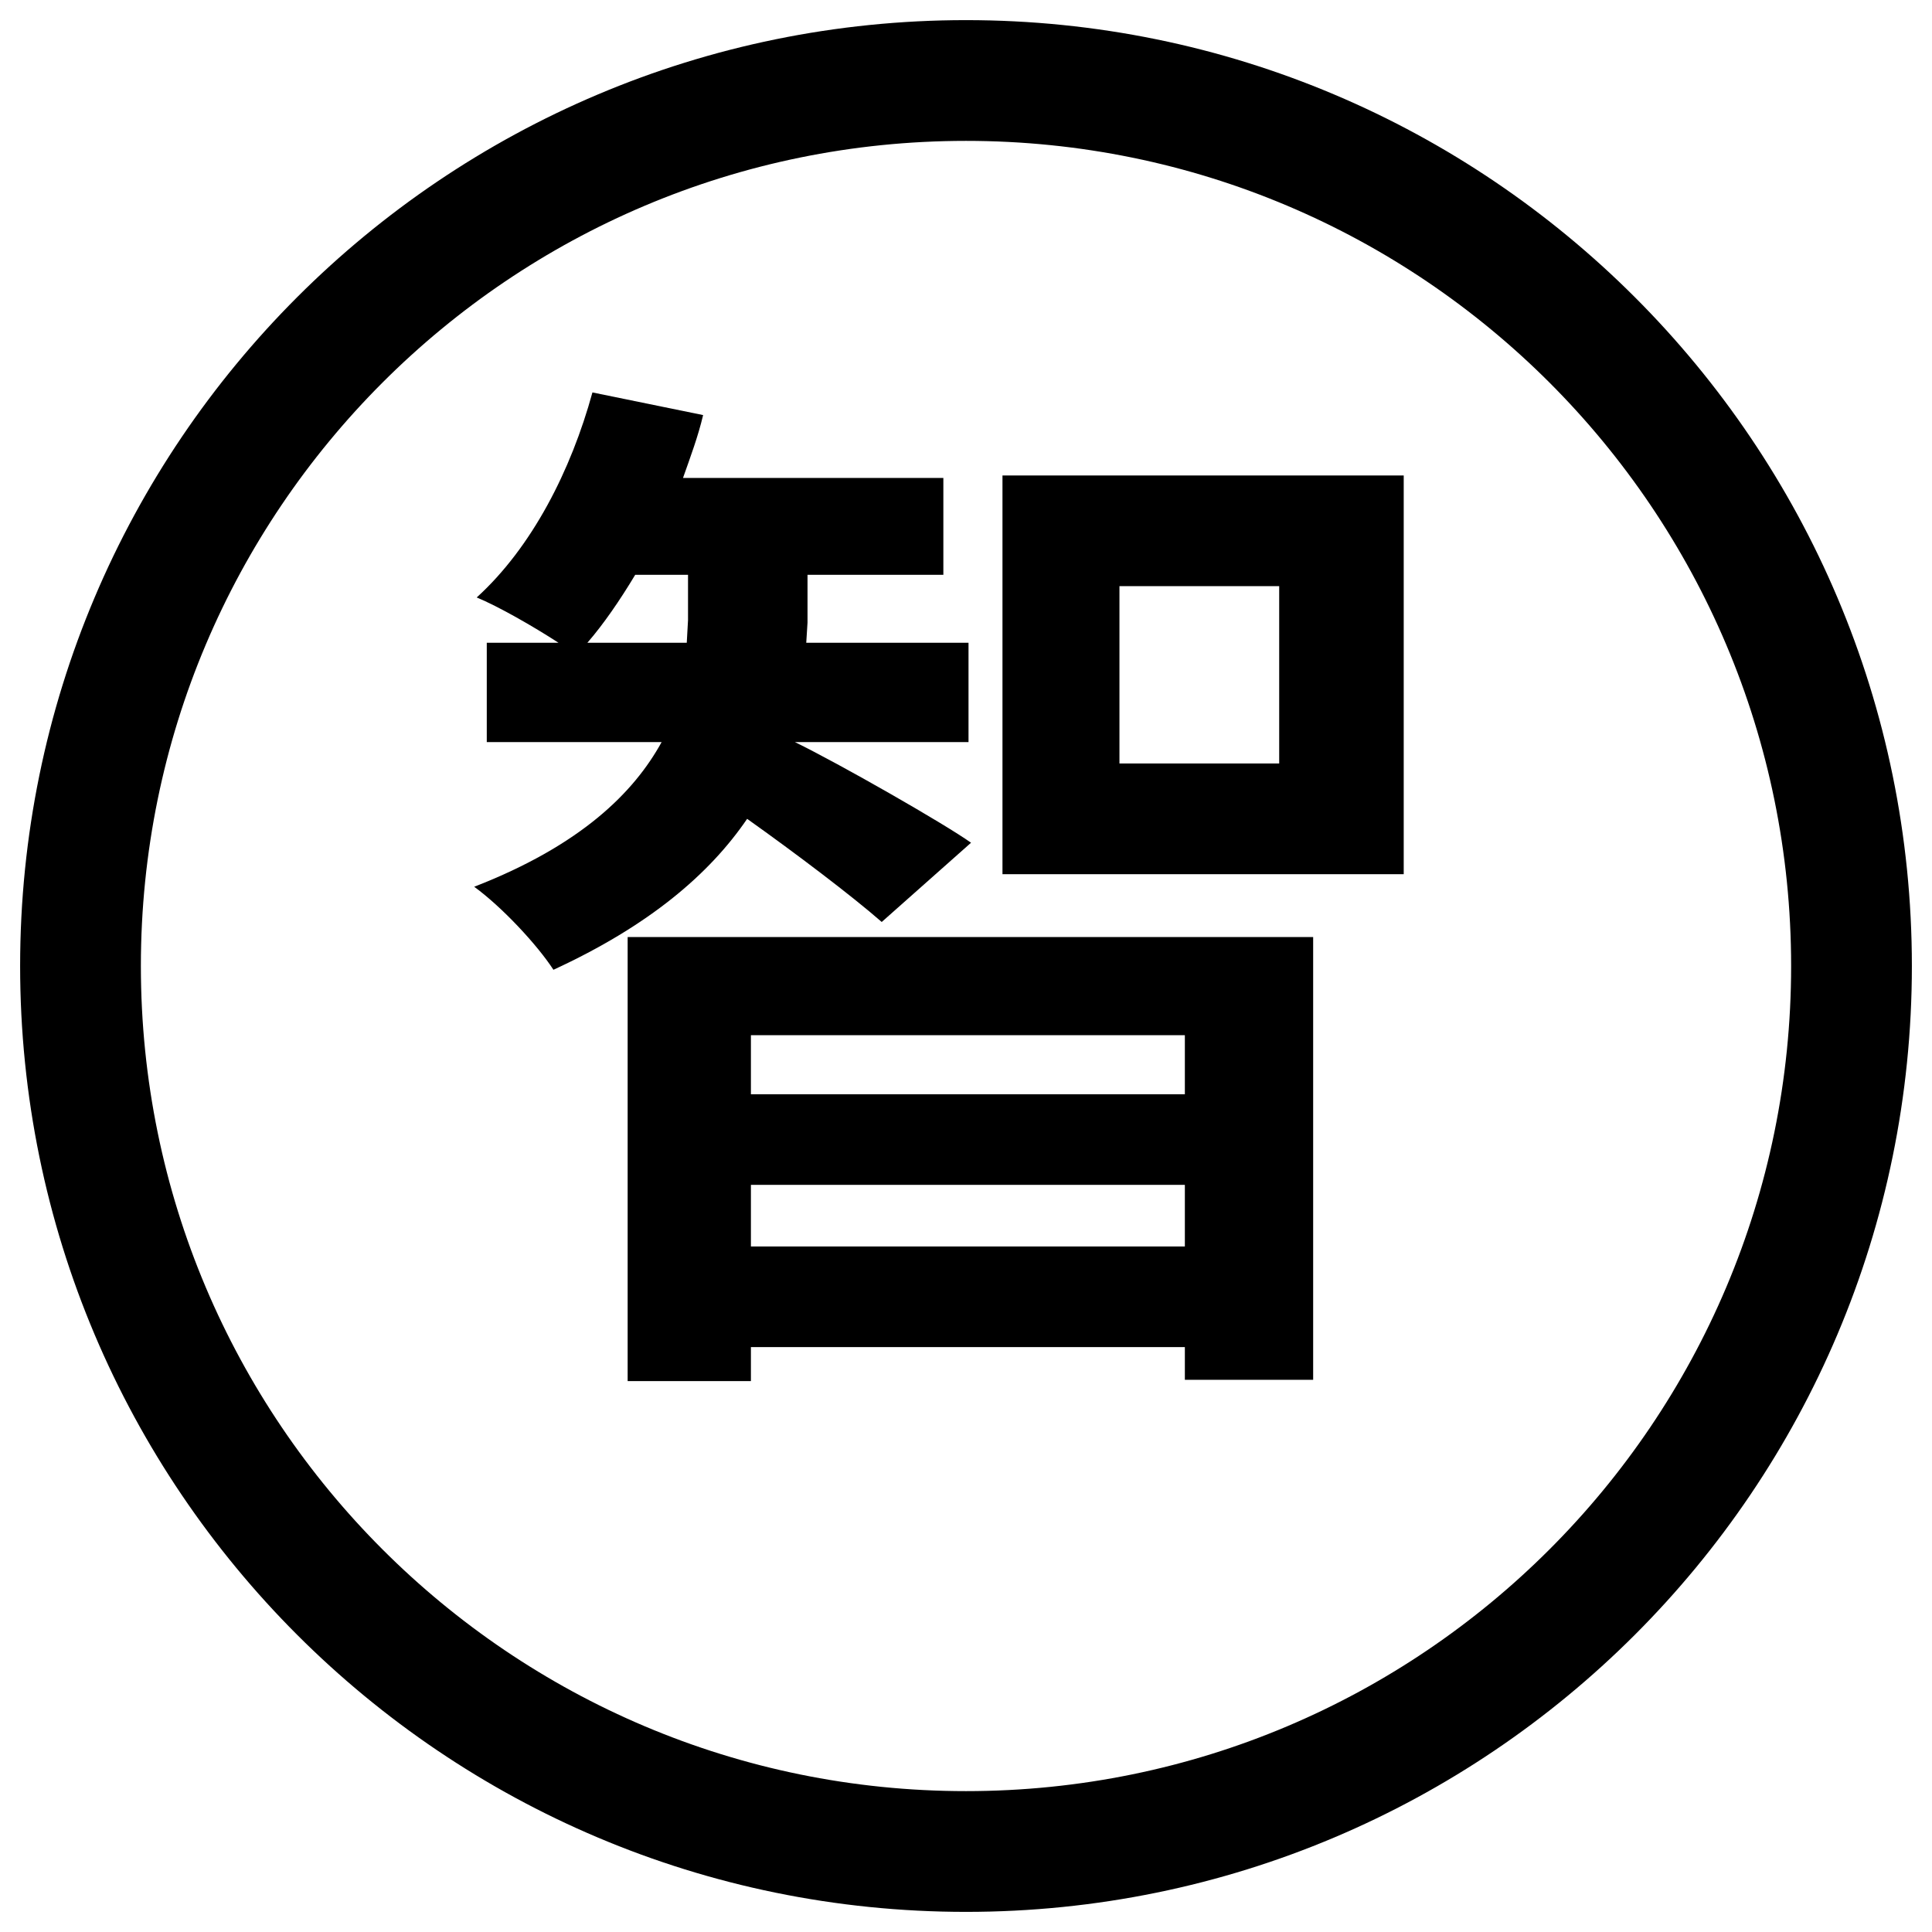
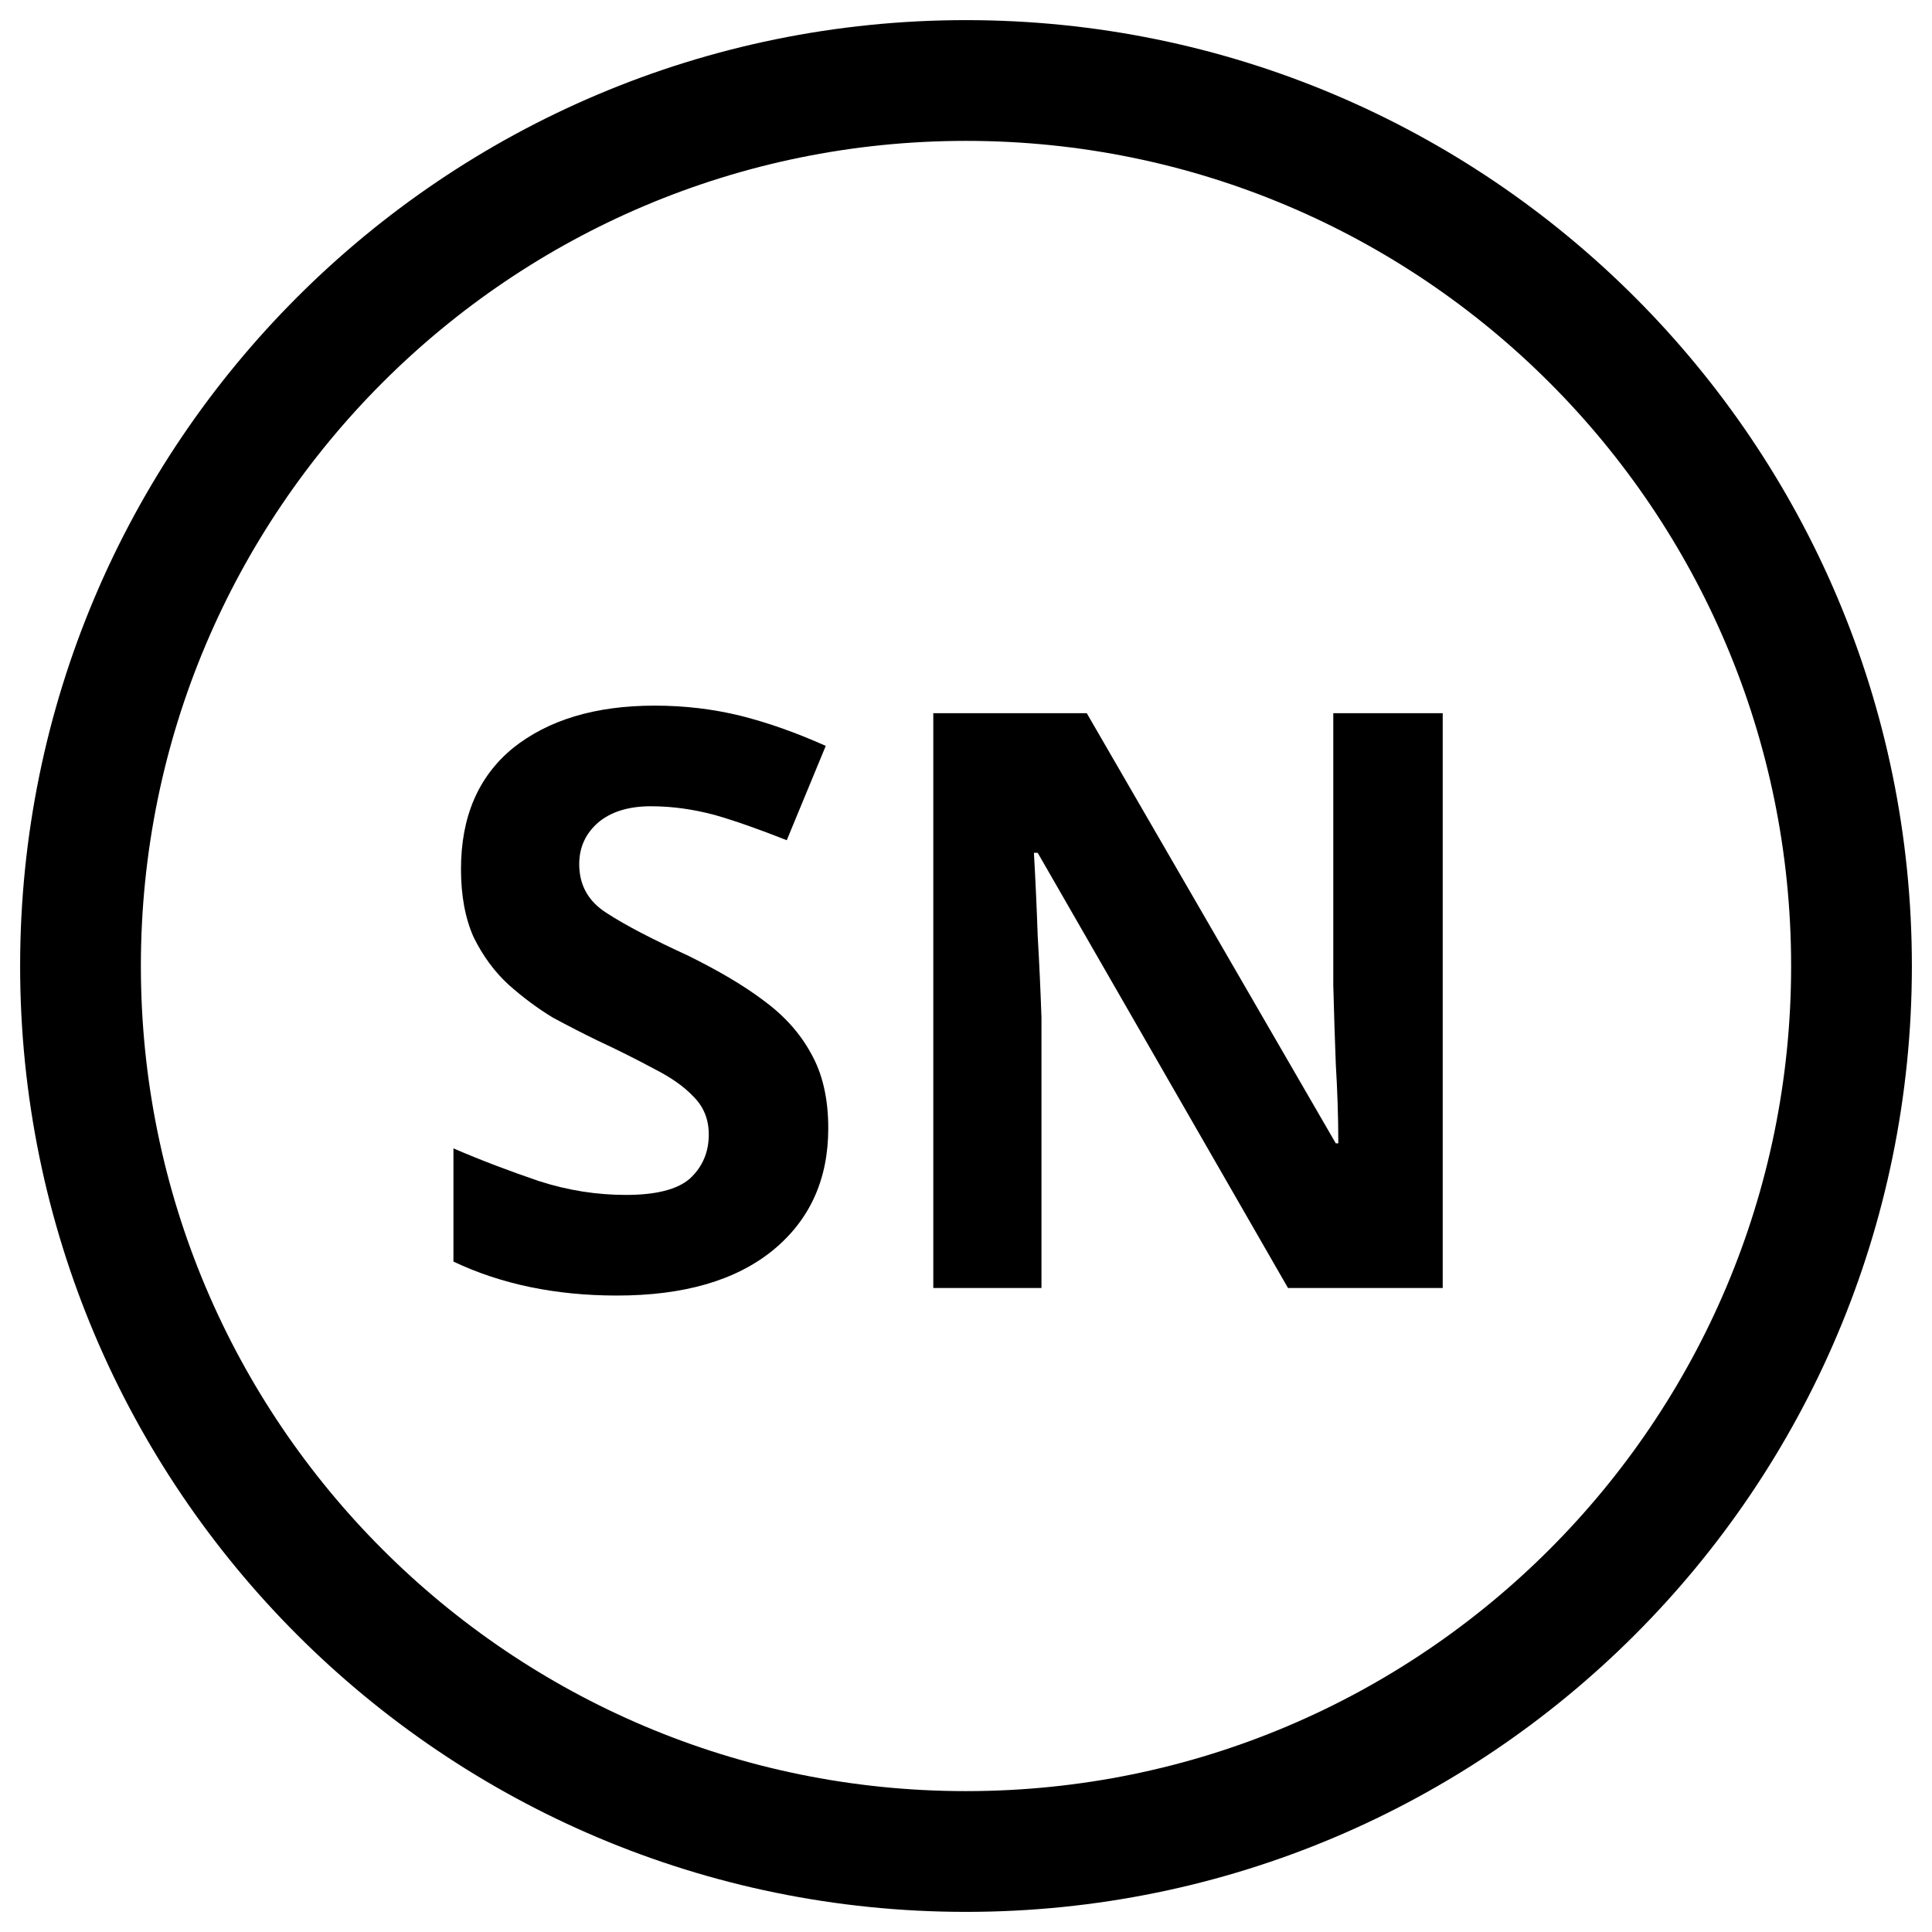
<svg xmlns="http://www.w3.org/2000/svg" viewBox="0 0 24 24" role="img">
  <circle cx="12" cy="12" r="11" fill="none" stroke="#000" stroke-width="1.5" />
-   <text x="12" y="16" text-anchor="middle" font-family="system-ui,sans-serif" font-weight="600" font-size="13" fill="#000">智</text>
+   <text x="12" y="16" text-anchor="middle" font-family="system-ui,sans-serif" font-weight="600" font-size="10" fill="#000">SN</text>
</svg>
